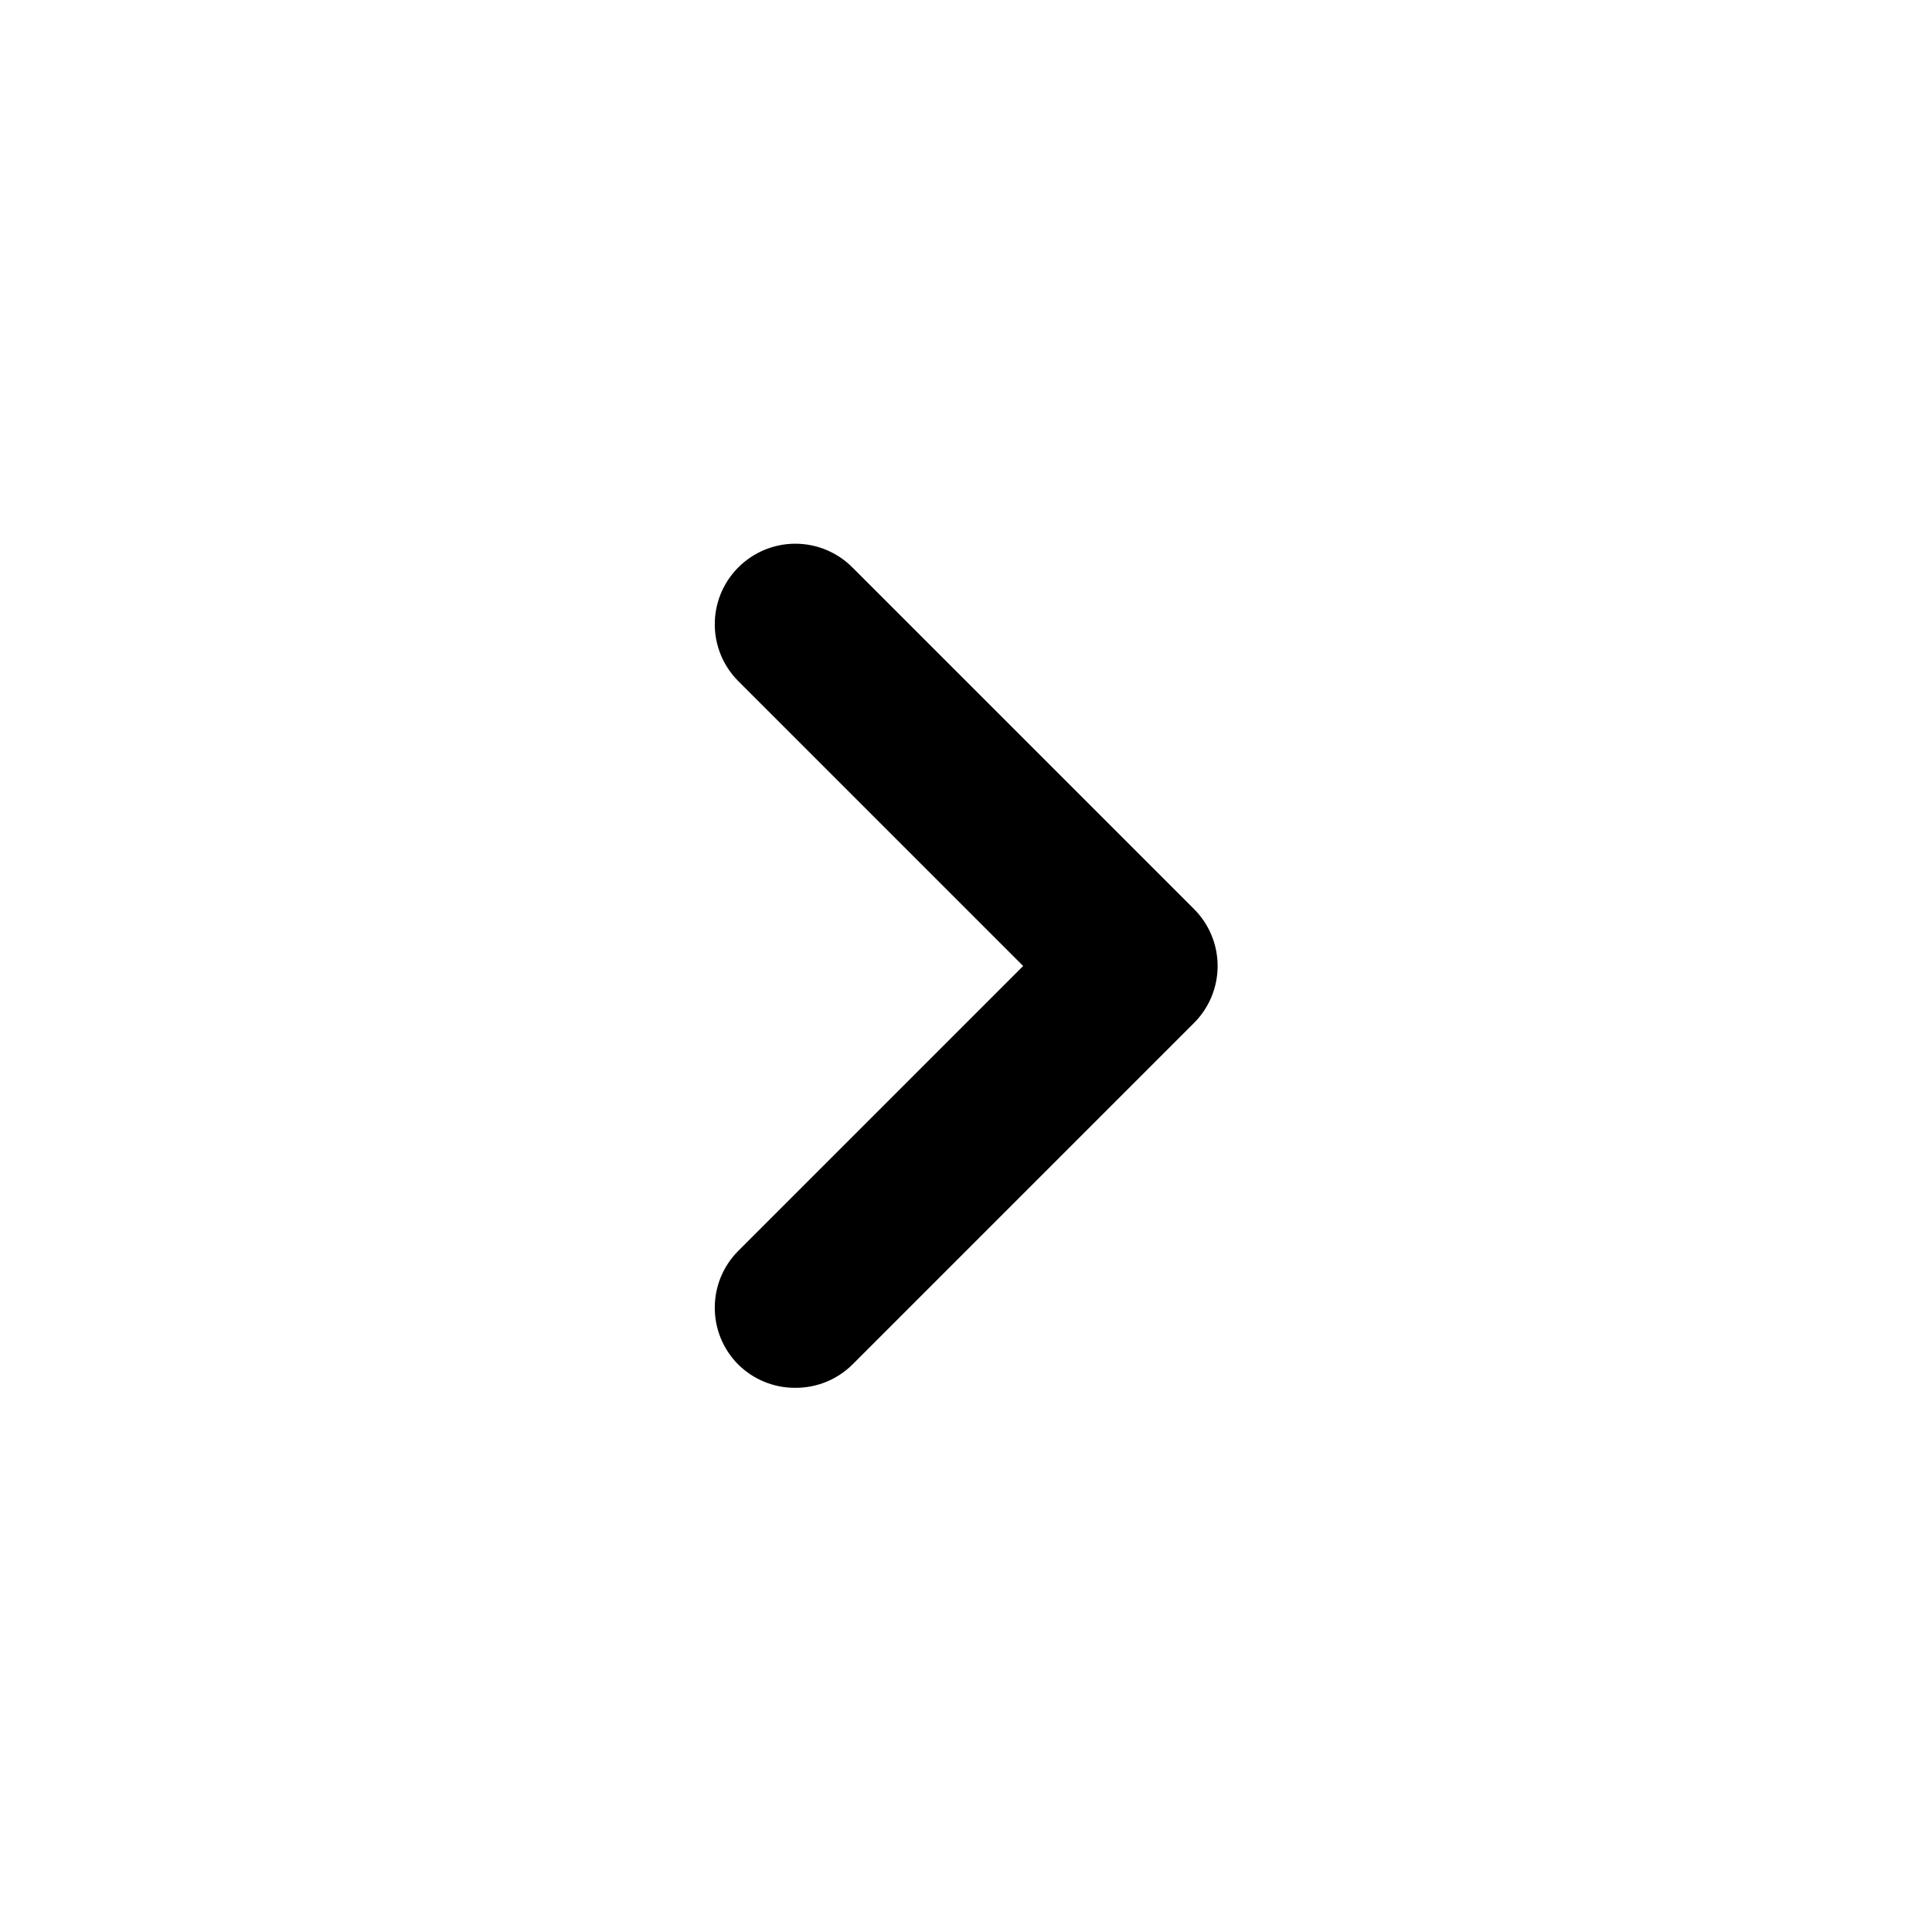
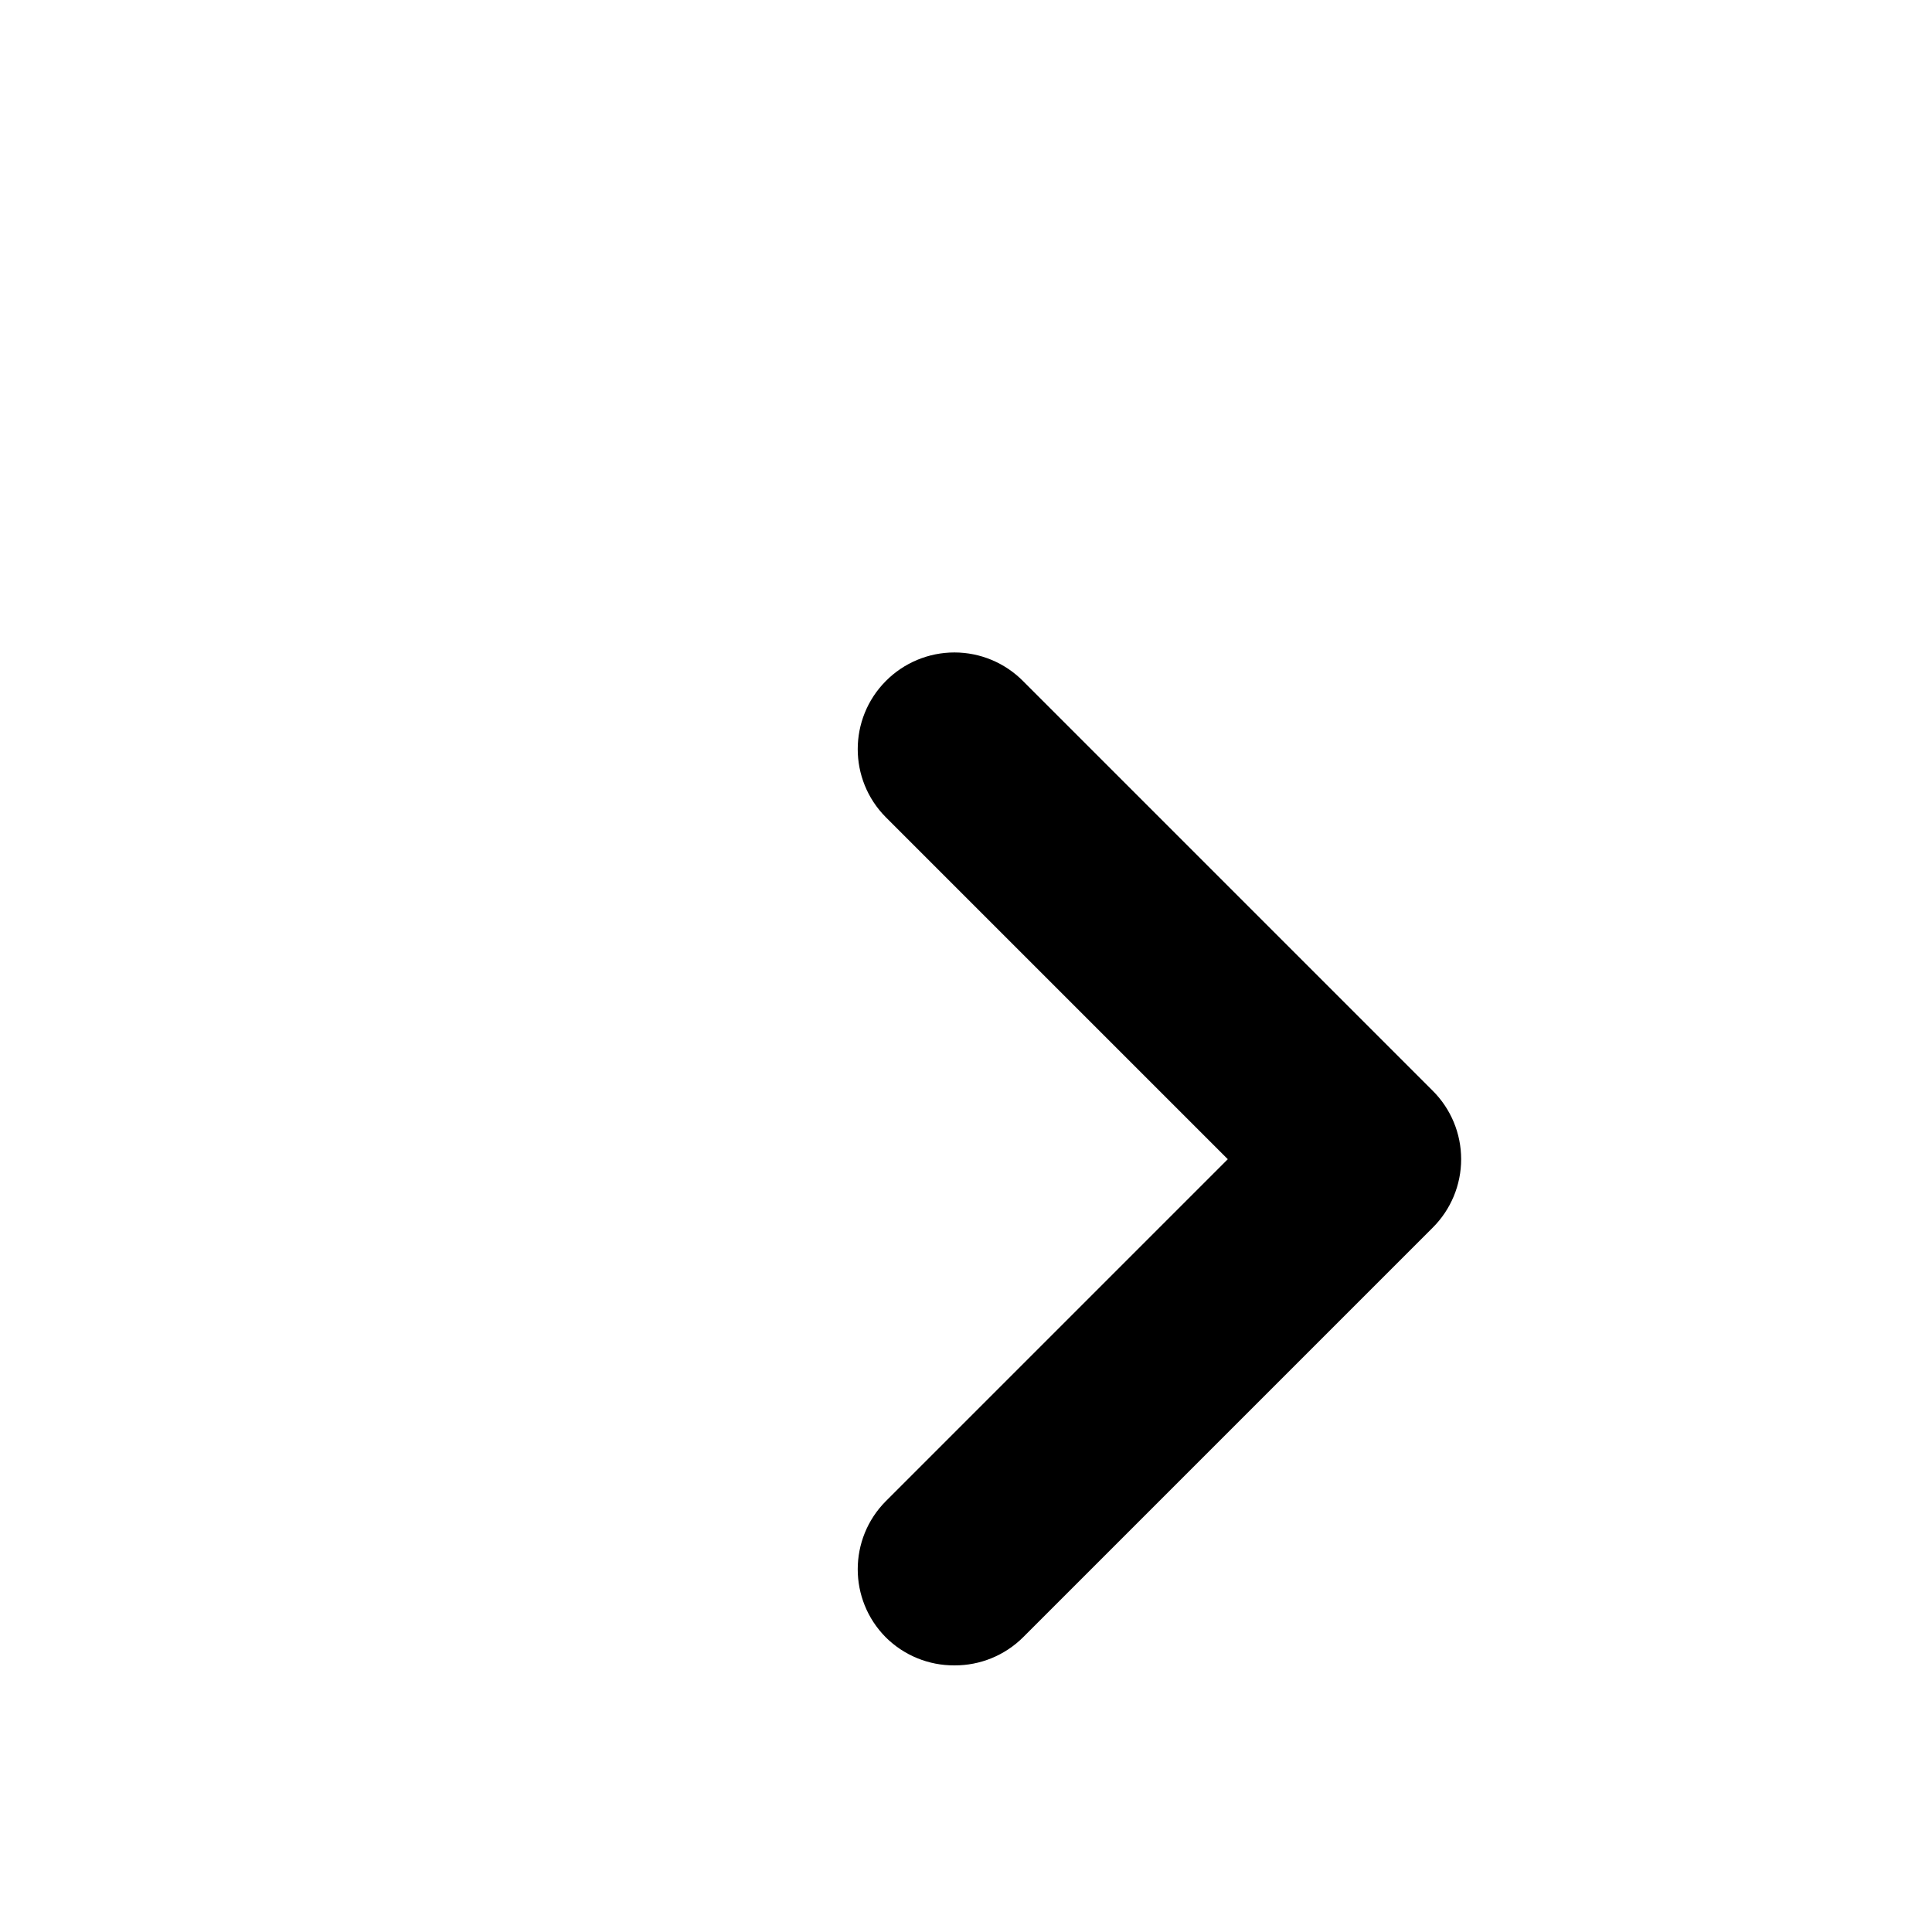
- <svg xmlns="http://www.w3.org/2000/svg" width="24px" height="24px" viewBox="0 0 24 24" fill="currentColor">
+ <svg xmlns="http://www.w3.org/2000/svg" width="20px" height="20px" viewBox="0 0 20 20" fill="currentColor">
  <path fill-rule="evenodd" clip-rule="evenodd" d="m14.83 11.29l-4.24-4.24a1 1 0 0 0-1.42 0a1 1 0 0 0 0 1.41L12.71 12l-3.54 3.54a1 1 0 0 0 0 1.41a1 1 0 0 0 .71.29a1 1 0 0 0 .71-.29l4.24-4.24a1 1 0 0 0 0-1.42" fill="current" />
</svg>
